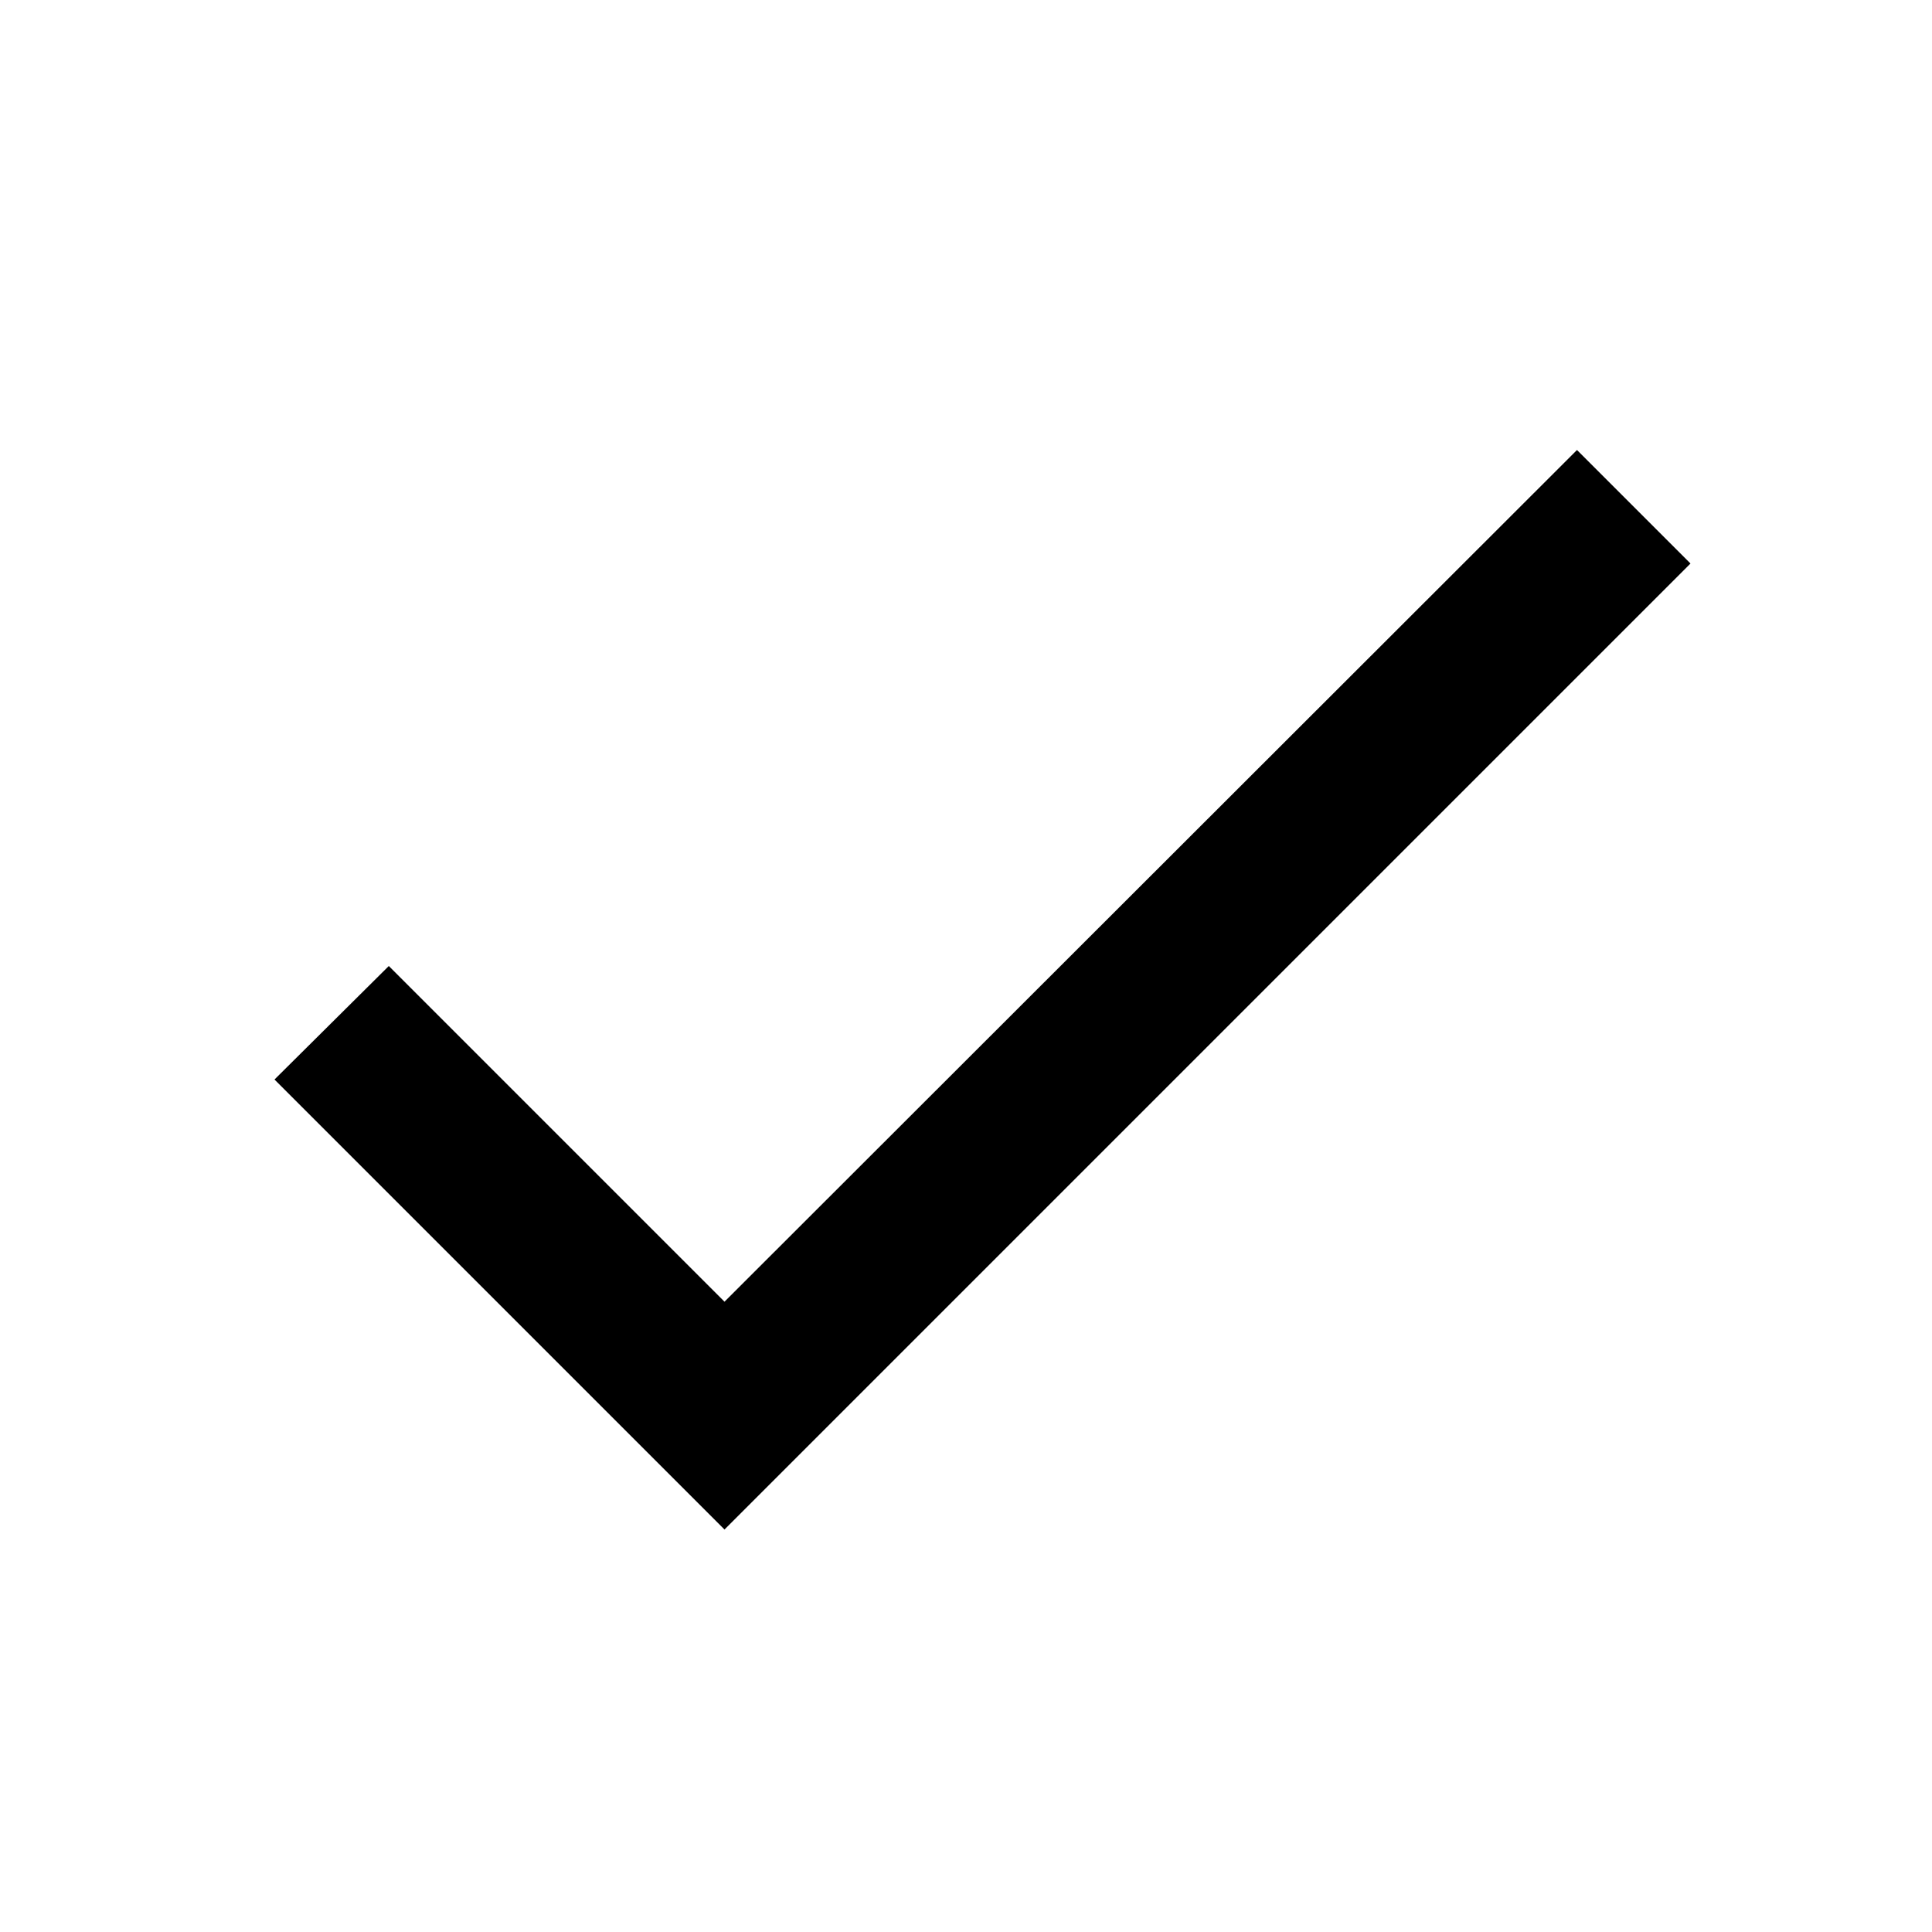
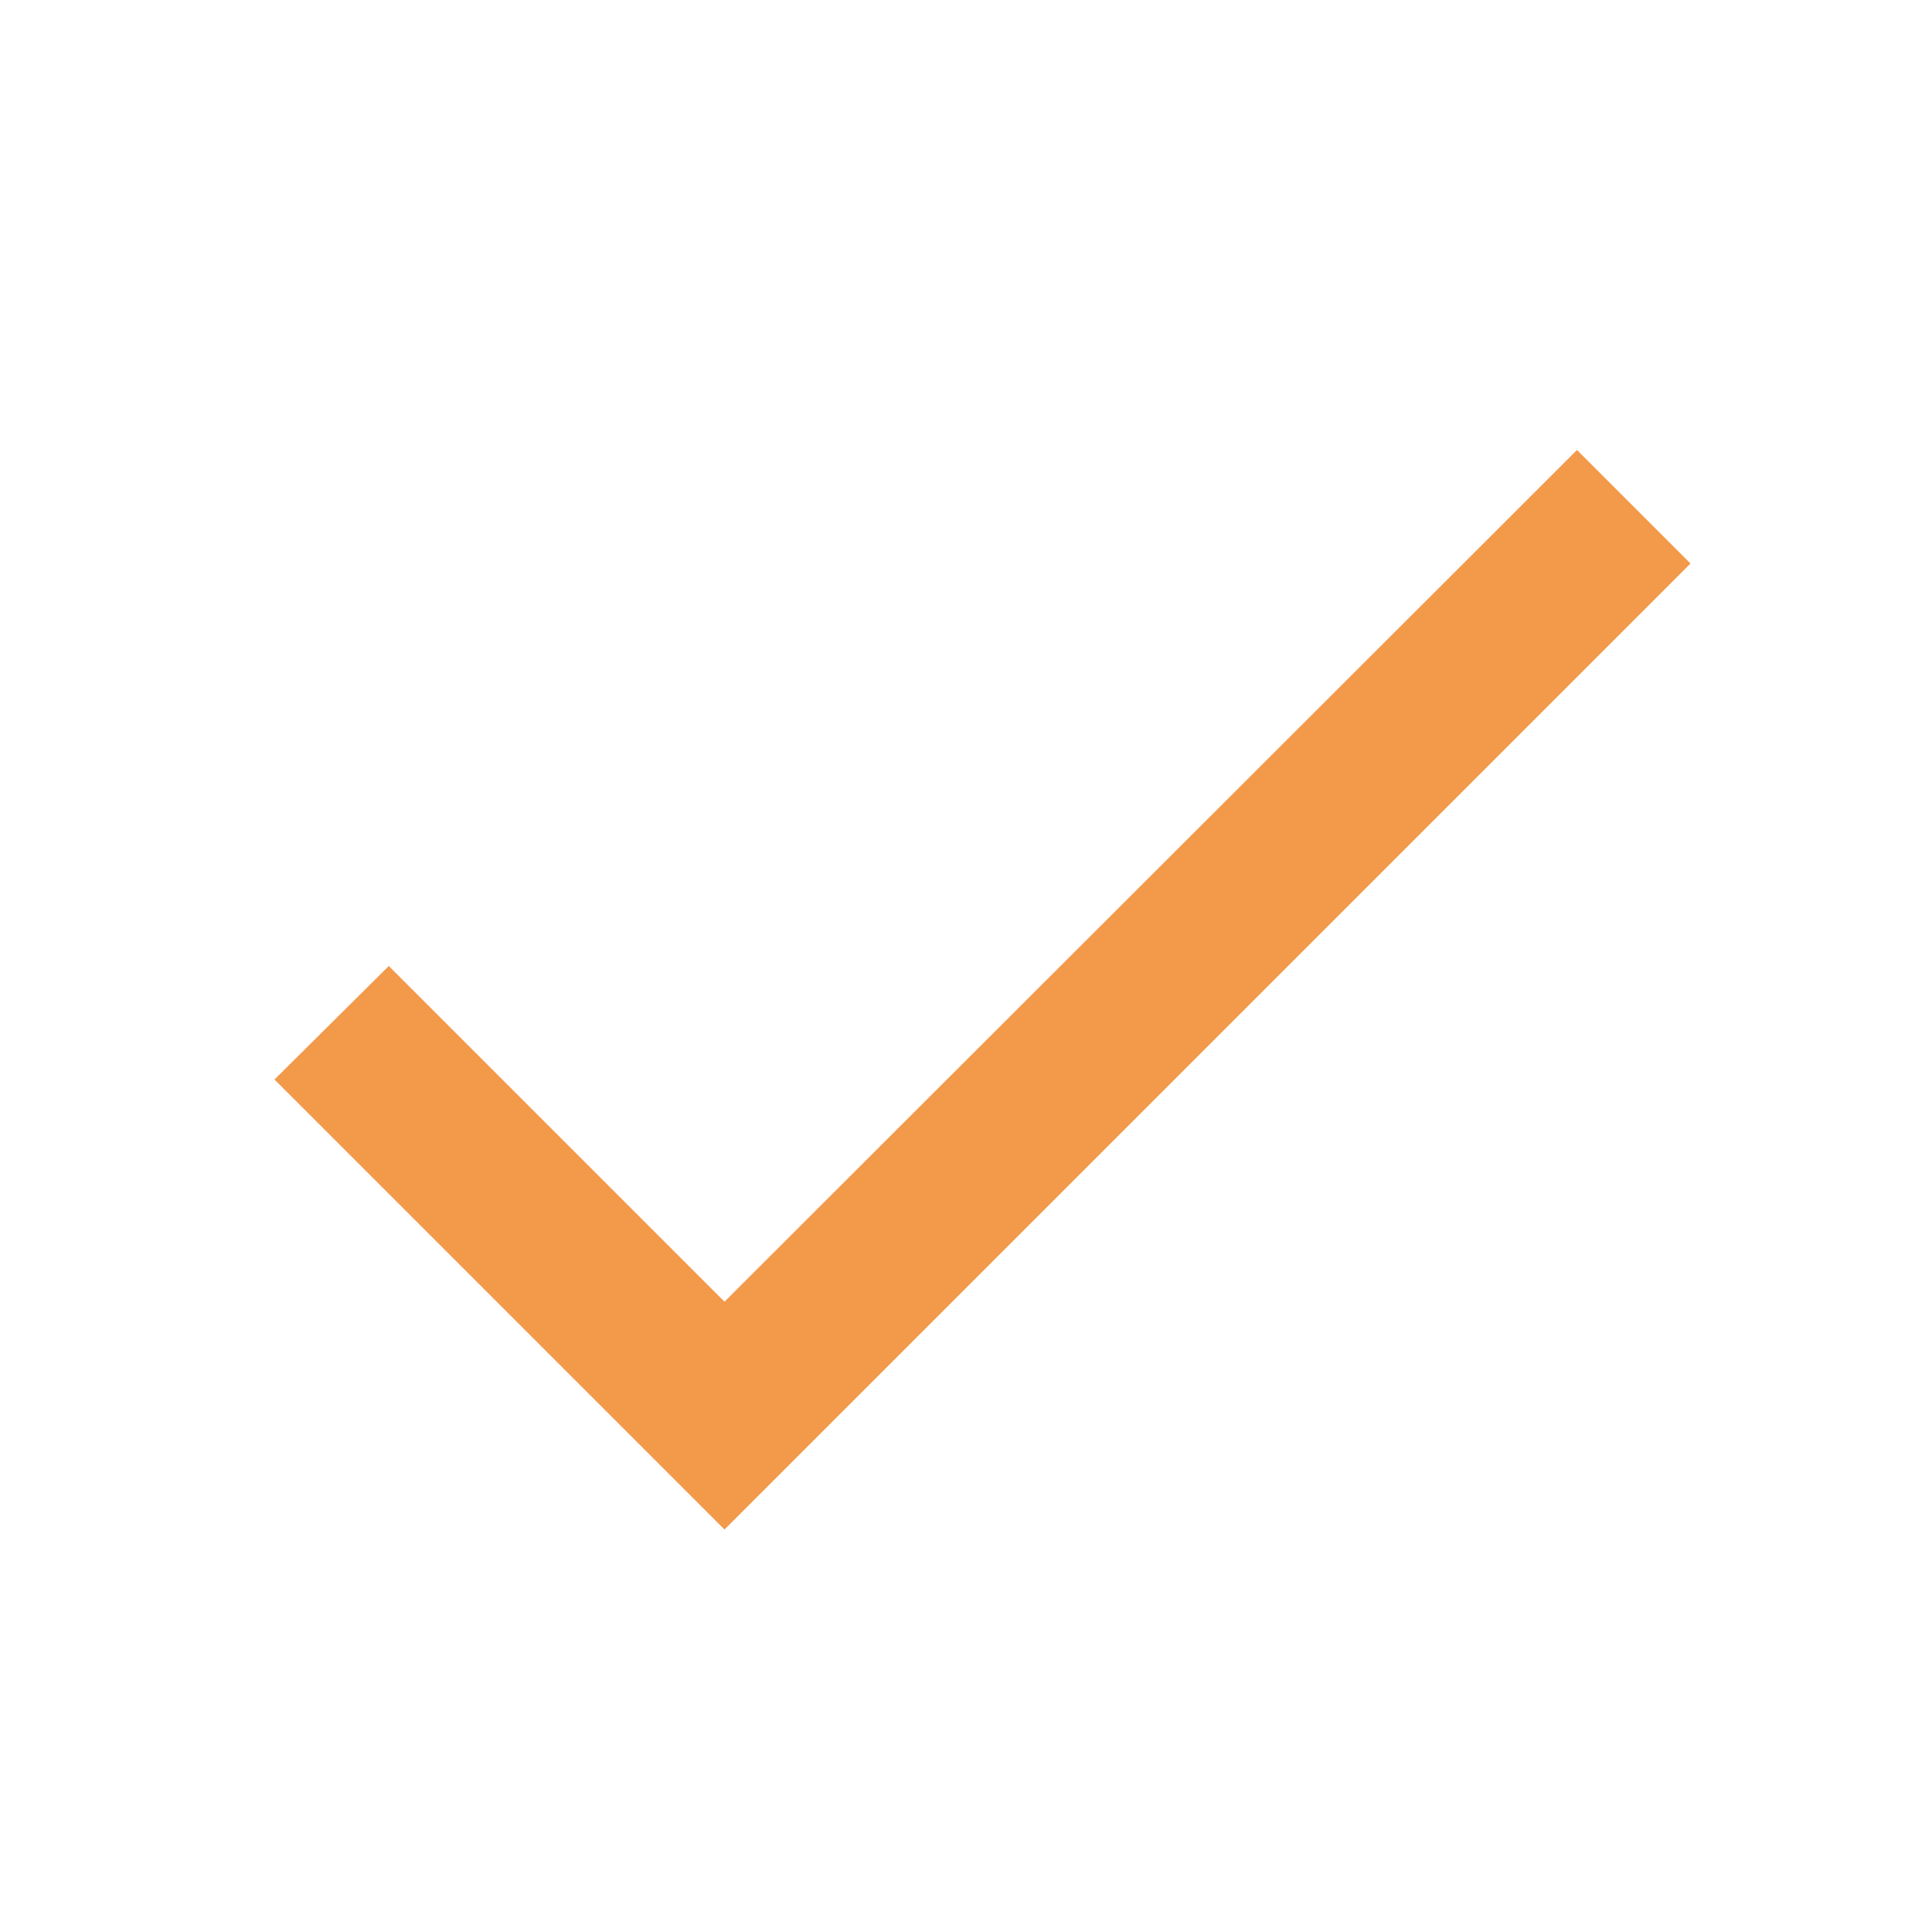
<svg xmlns="http://www.w3.org/2000/svg" width="160" height="160" viewBox="0 0 160 160" fill="none">
-   <path d="M60 107.8L32.2 80L22.733 89.4L60 126.667L140 46.667L130.6 37.267L60 107.8Z" fill="black" />
+   <path d="M60 107.8L32.2 80L22.733 89.4L60 126.667L140 46.667L130.6 37.267L60 107.8Z" fill="#F2994A" />
</svg>
